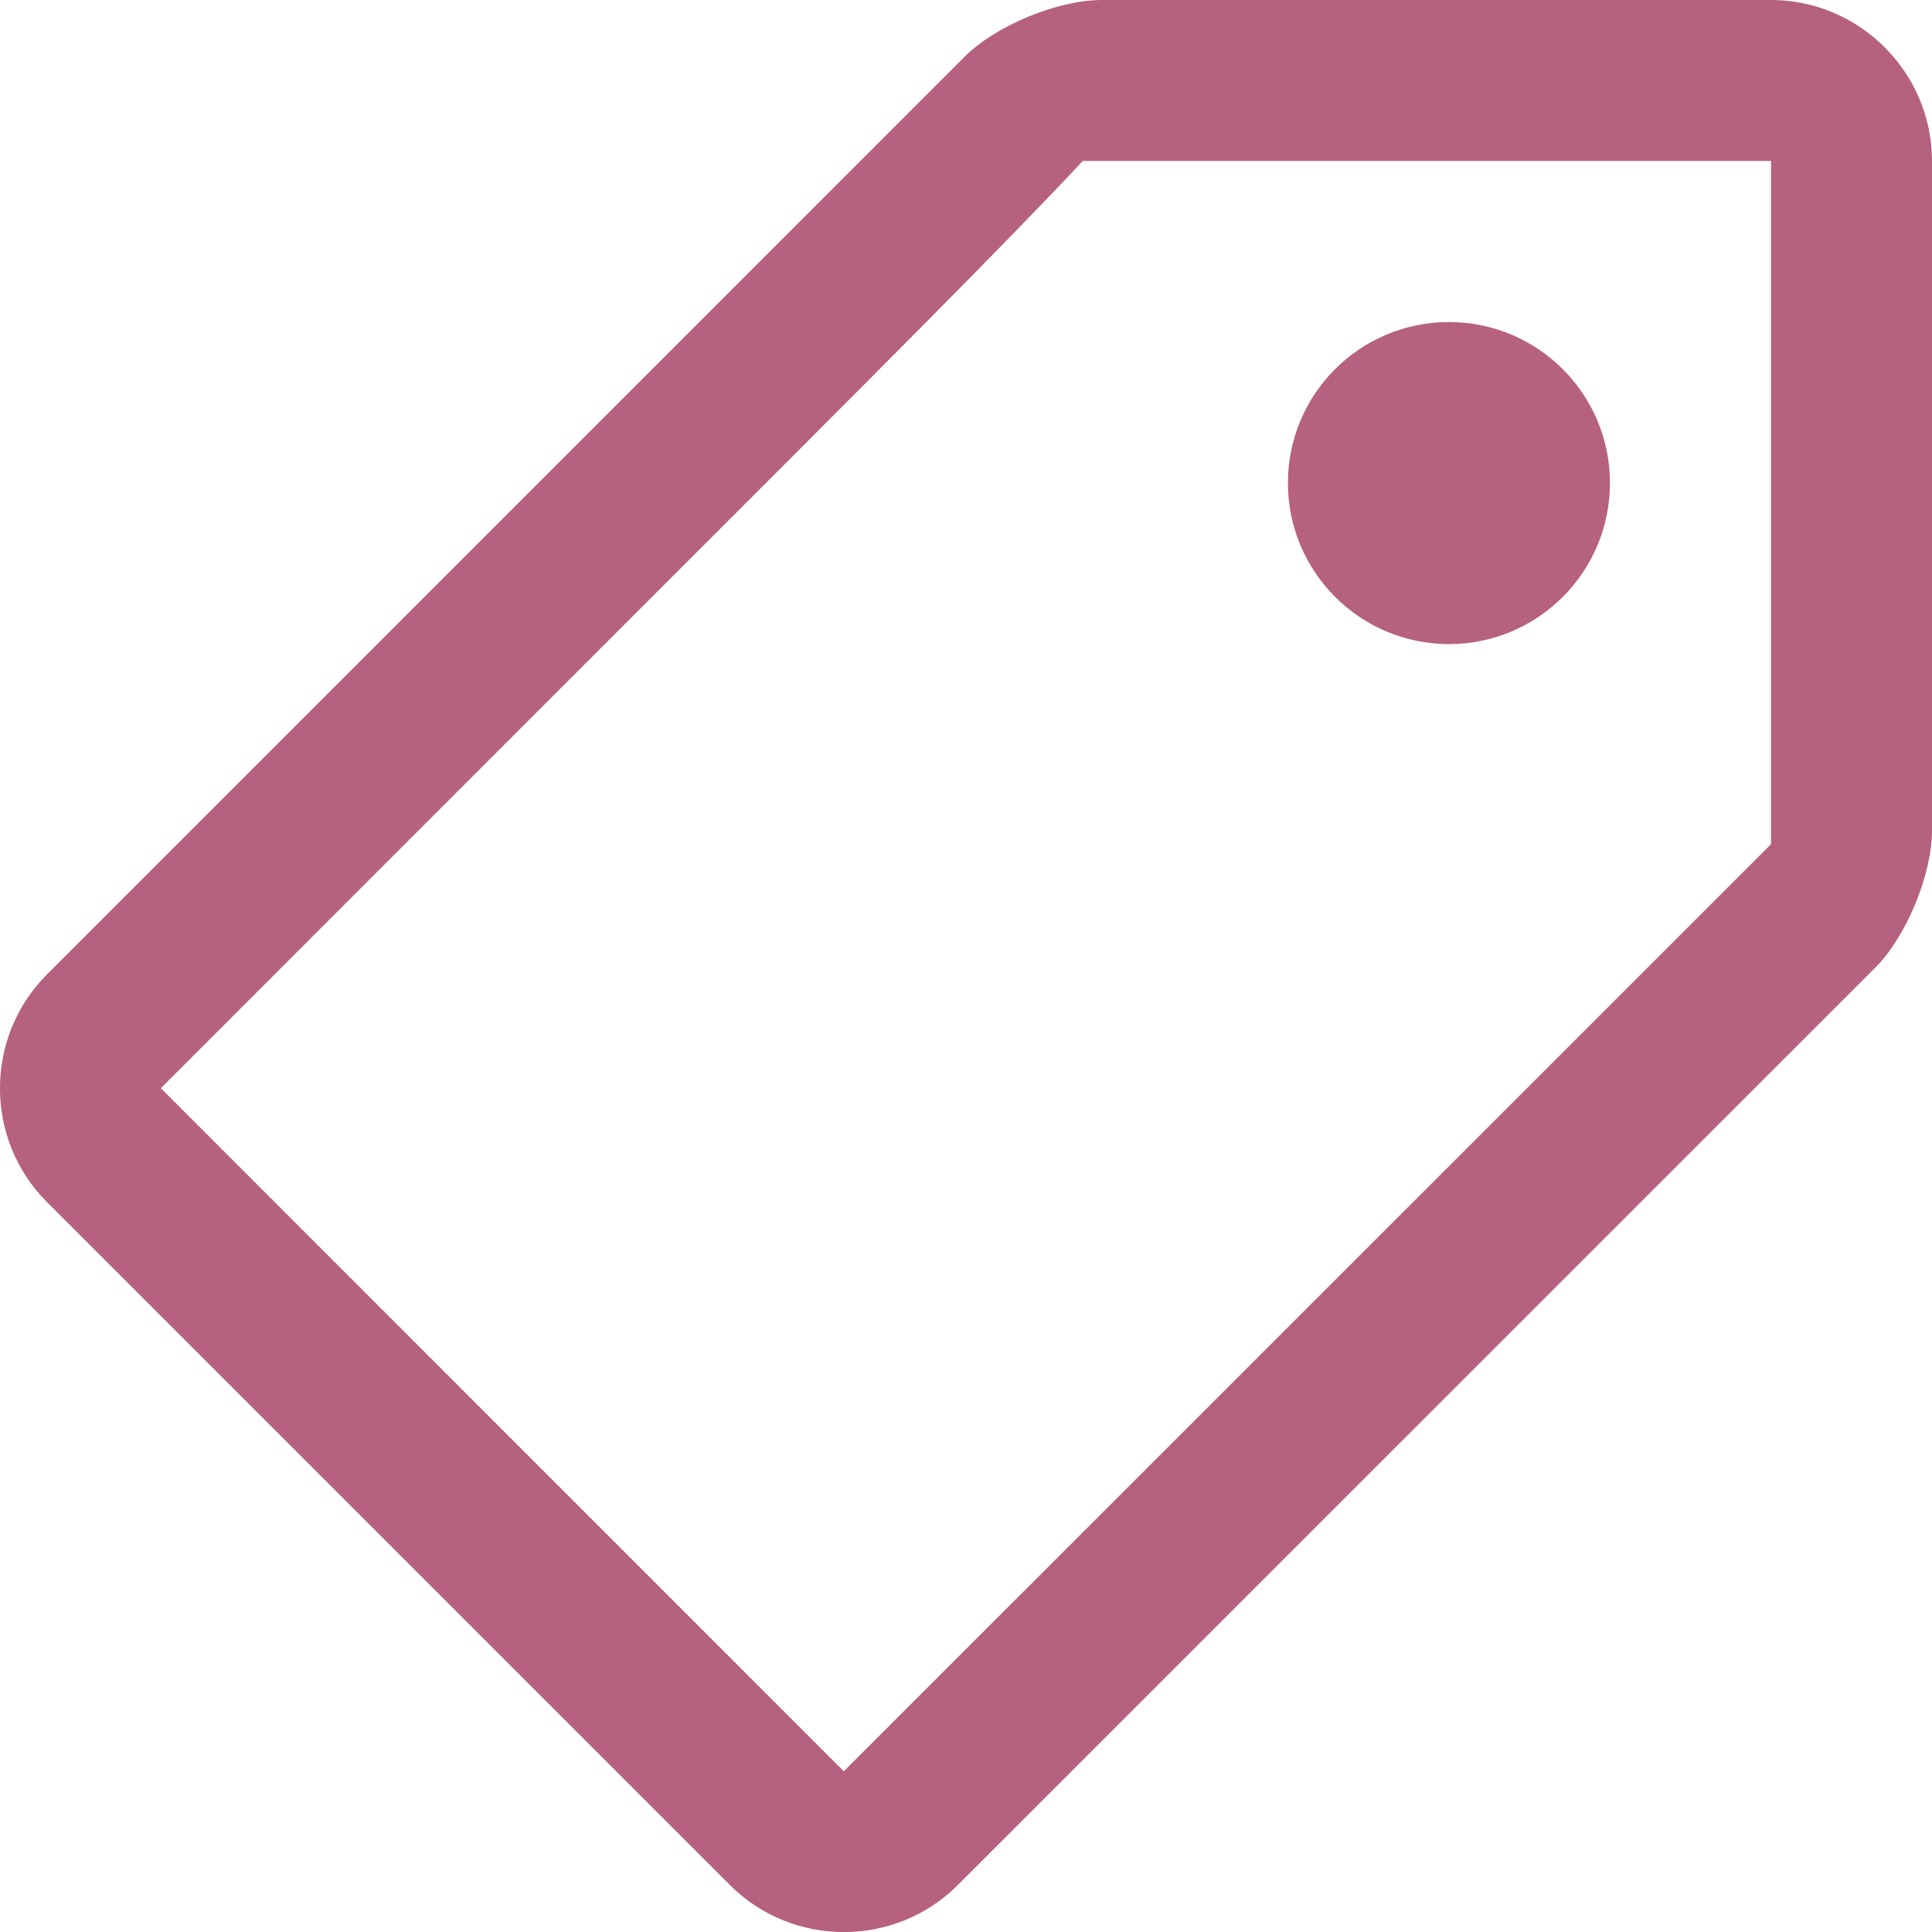
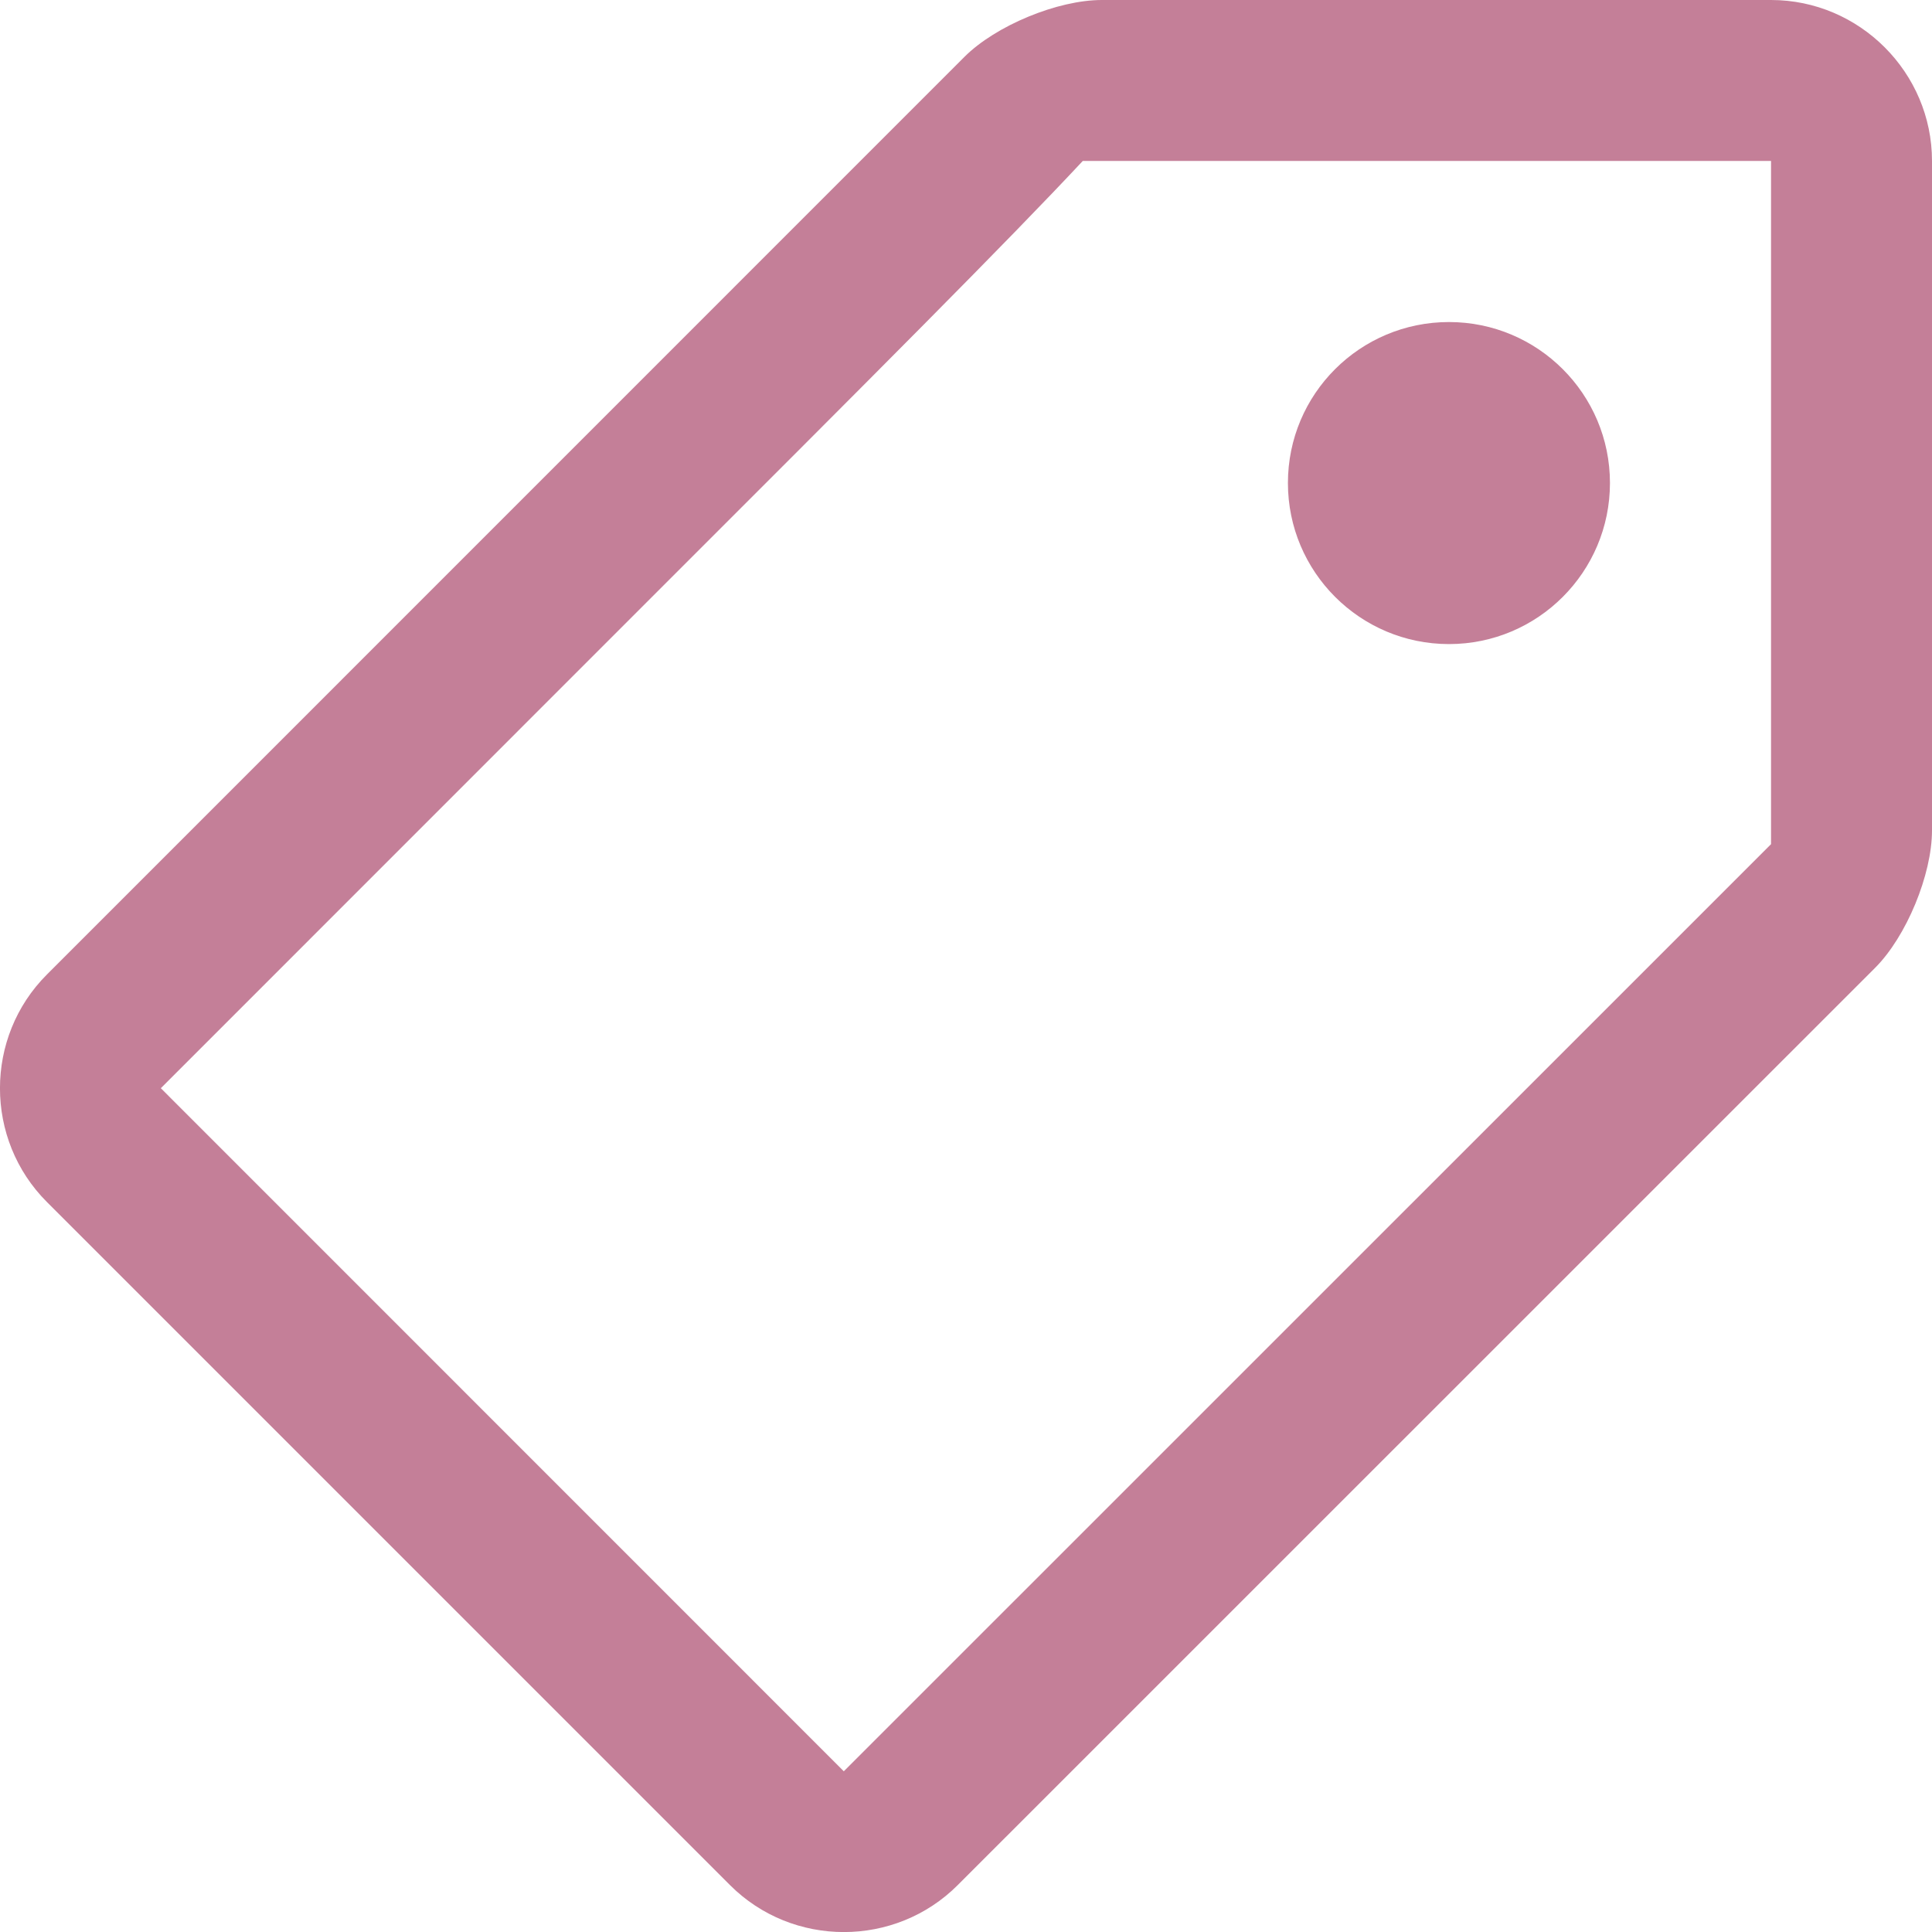
<svg xmlns="http://www.w3.org/2000/svg" width="16px" height="16px" viewBox="0 0 16 16" version="1.1">
  <g id="Page-1" stroke="none" stroke-width="1" fill="none" fill-rule="evenodd">
-     <g id="Desktop" transform="translate(-273, -687)" fill="#b6617f">
+     <g id="Desktop" transform="translate(-273, -687)" fill="#c47f98">
      <g id="post" transform="translate(78, 483)">
        <g id="Group-6" transform="translate(0, 198)">
          <g id="Group-5" transform="translate(193, 0)">
            <g id="Tag,-label,-e-commerce" transform="translate(0, 4)">
              <g id="icon-tag">
                <rect id="Rectangle" opacity="0" x="0" y="0" width="20" height="20" />
                <path d="M16.667,2 L11.125,2 C10.758,2 10.246,2.212 9.987,2.471 L2.389,10.07 C1.87,10.588 1.87,11.437 2.389,11.955 L8.046,17.612 C8.564,18.13 9.413,18.13 9.931,17.612 L17.529,10.015 C17.788,9.756 18,9.243 18,8.877 L18,3.333 C18,2.601 17.4,2 16.667,2 Z M16.667,8.991 L8.988,16.669 L3.332,11.012 L7.366,6.977 C9.264,5.08 10.348,3.996 10.967,3.333 L16.667,3.333 L16.667,8.991 Z M15.333,6 C15.333,6.736 14.736,7.334 14,7.334 C13.263,7.334 12.666,6.736 12.666,6 C12.666,5.263 13.263,4.667 14,4.667 C14.736,4.667 15.333,5.264 15.333,6 Z" fill-rule="nonzero" />
              </g>
            </g>
          </g>
        </g>
      </g>
    </g>
  </g>
</svg>
